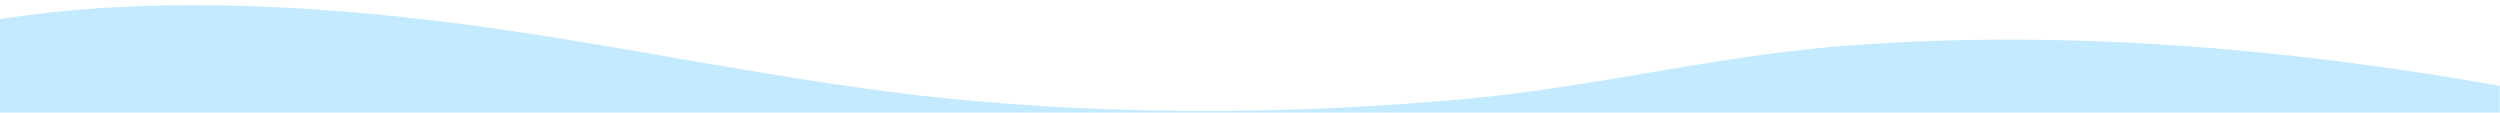
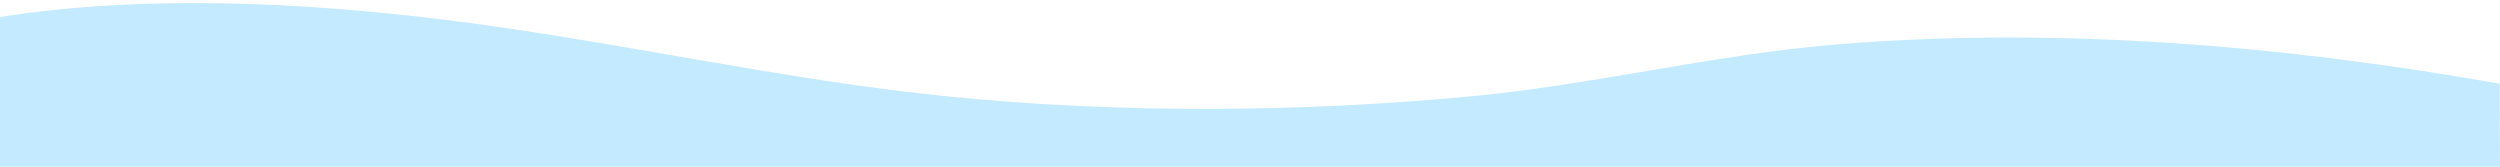
- <svg xmlns="http://www.w3.org/2000/svg" version="1.1" id="Layer_1" x="0px" y="0px" viewBox="0 0 1200 54" style="enable-background:new 0 0 1200 54;" xml:space="preserve">
+ <svg xmlns="http://www.w3.org/2000/svg" version="1.1" id="Layer_1" x="0px" y="0px" viewBox="0 0 1200 80" style="enable-background:new 0 0 1200 80;" xml:space="preserve">
  <style type="text/css">
	.st0{fill:#C4EAFF;}
</style>
-   <path class="st0" d="M878.5,22.6c-58,5.1-114.2,19.1-172,24.6c-82.4,7.8-168.2,8.3-250.4,0.2c-79.9-7.9-162.8-27.1-241.8-36.8  C144.3,1.9,67.8-1.6,0,9.2V54h1199.9V41.2C1097.4,23,986.3,13.3,878.5,22.6z" />
+   <path class="st0" d="M1199.9,53V40.2C1097.4,22,986.3,12.3,878.5,21.6c-58,5.1-114.2,19.1-172,24.6c-82.4,7.8-168.2,8.3-250.4,0.2  c-79.9-7.9-162.8-27.1-241.8-36.8C144.3,0.9,67.8-2.6,0,8.2V53v27h1200L1199.9,53L1199.9,53z" />
</svg>
